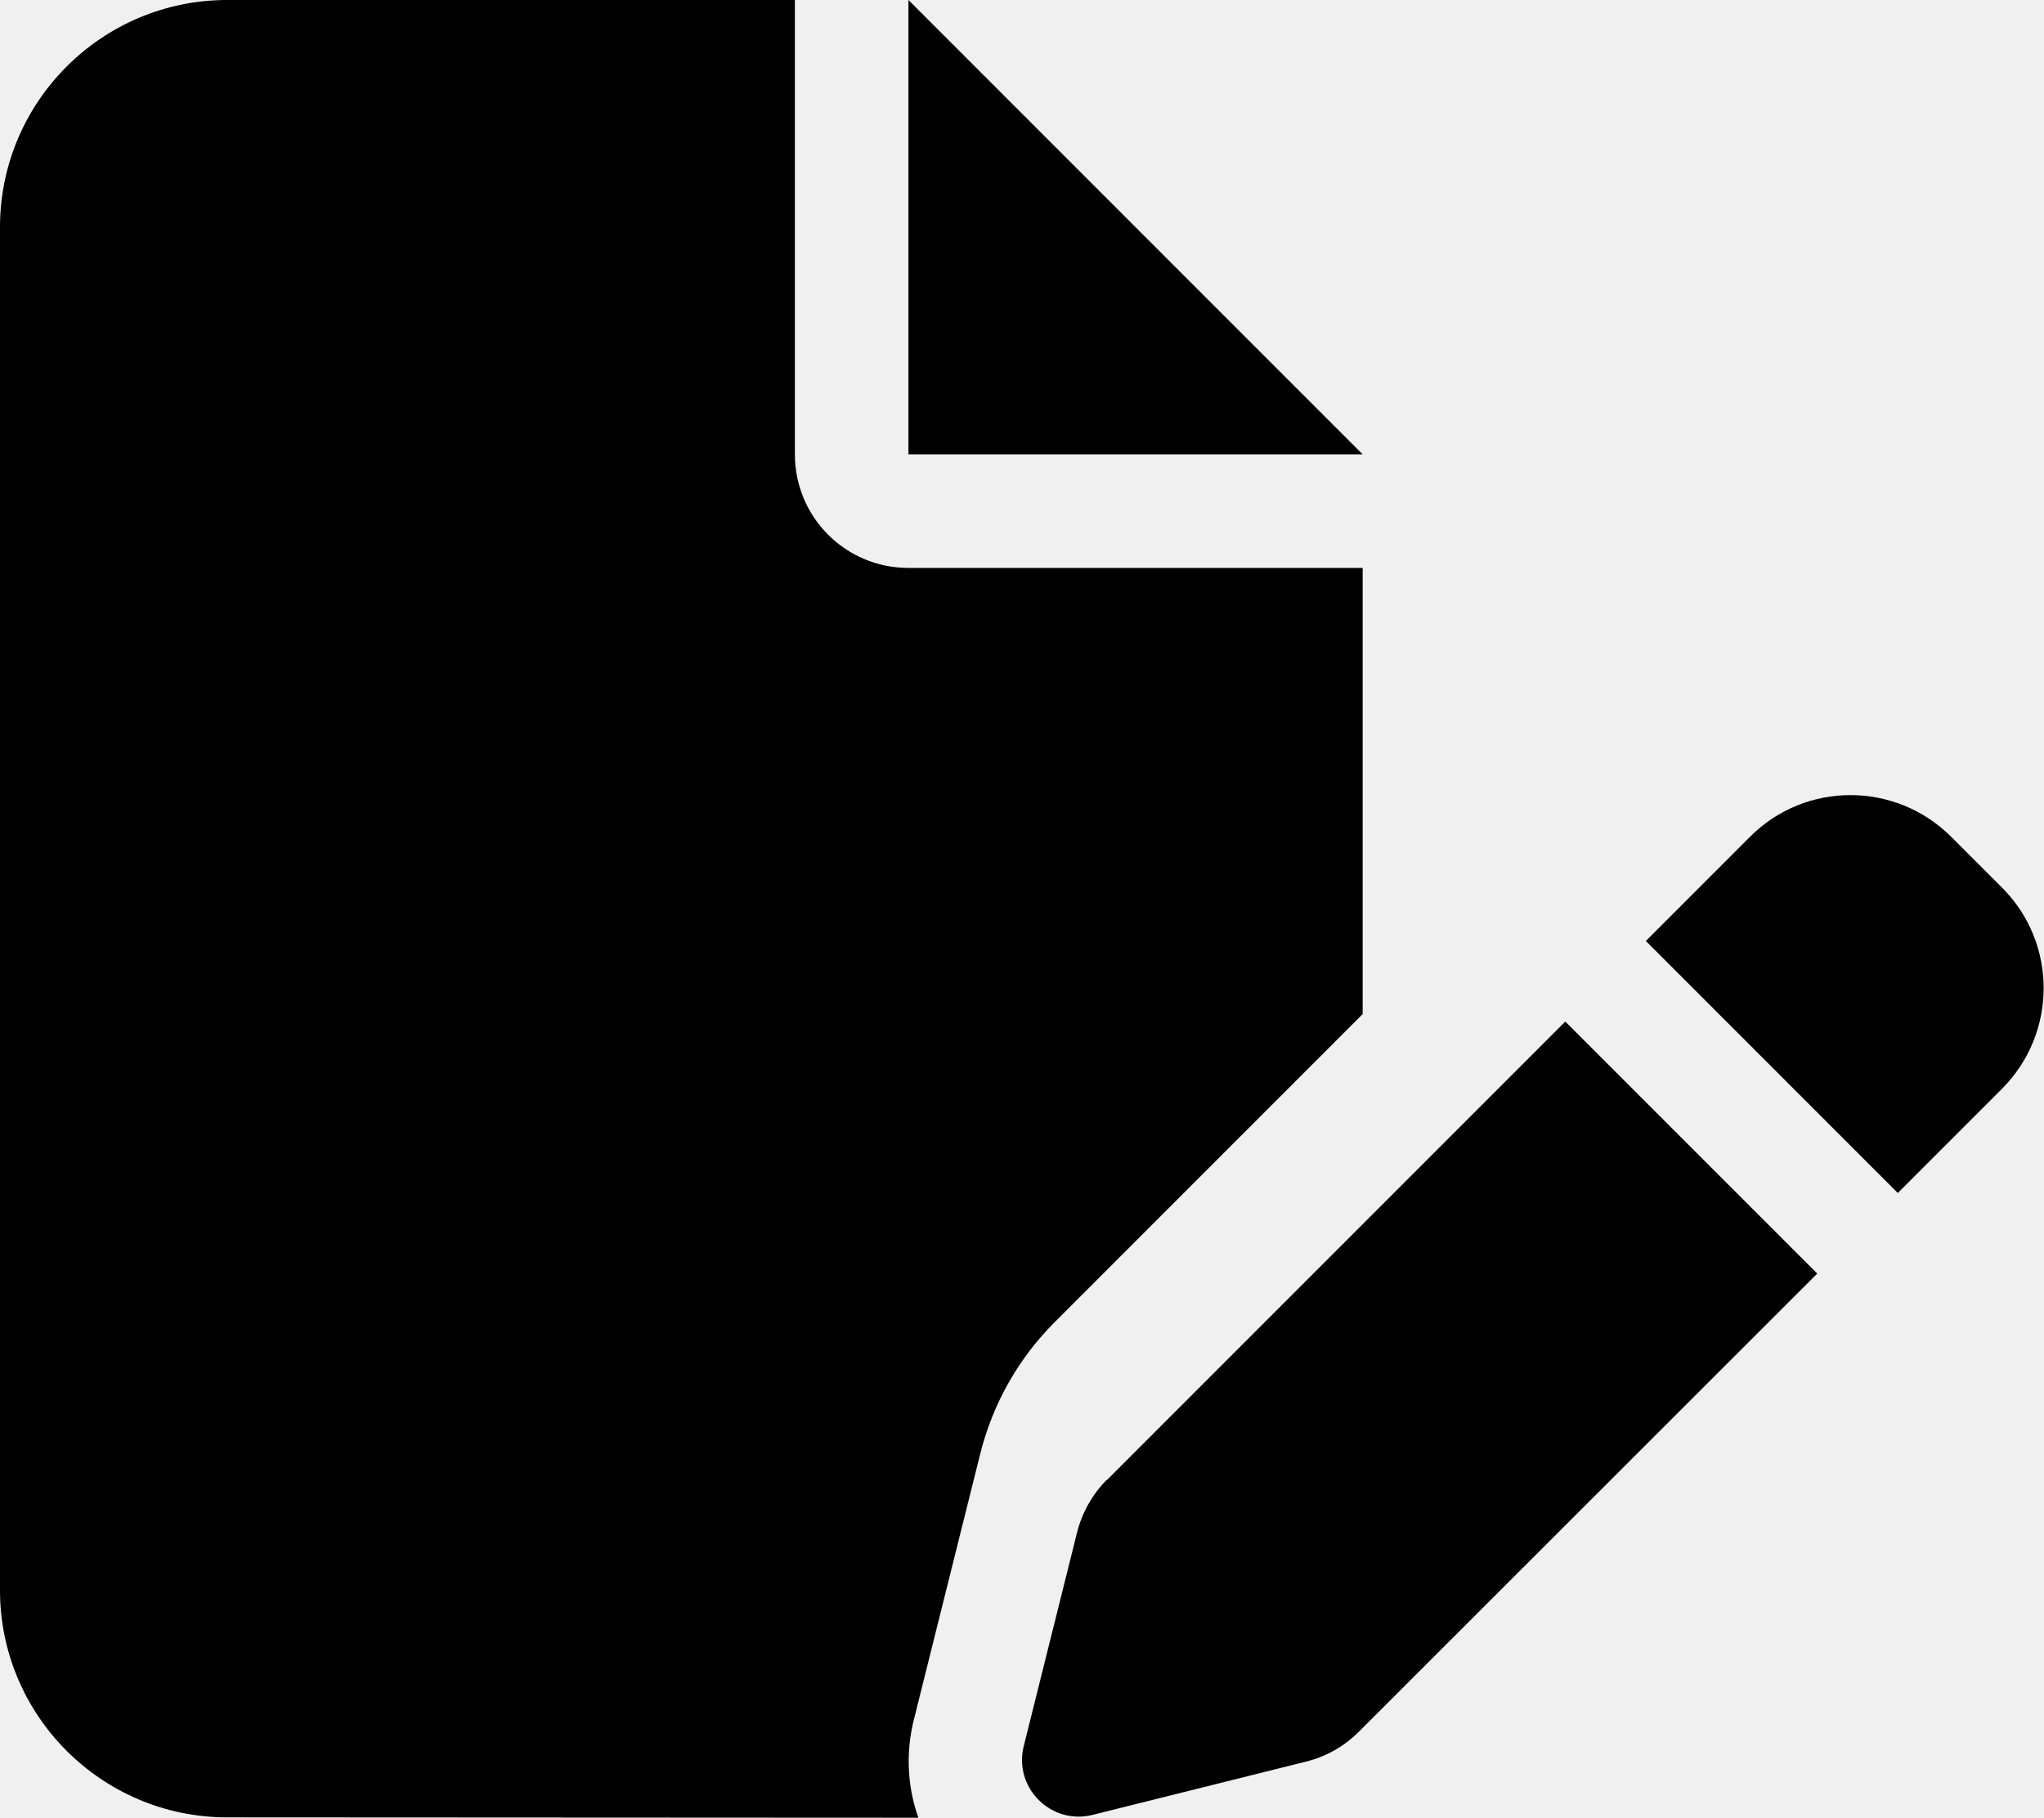
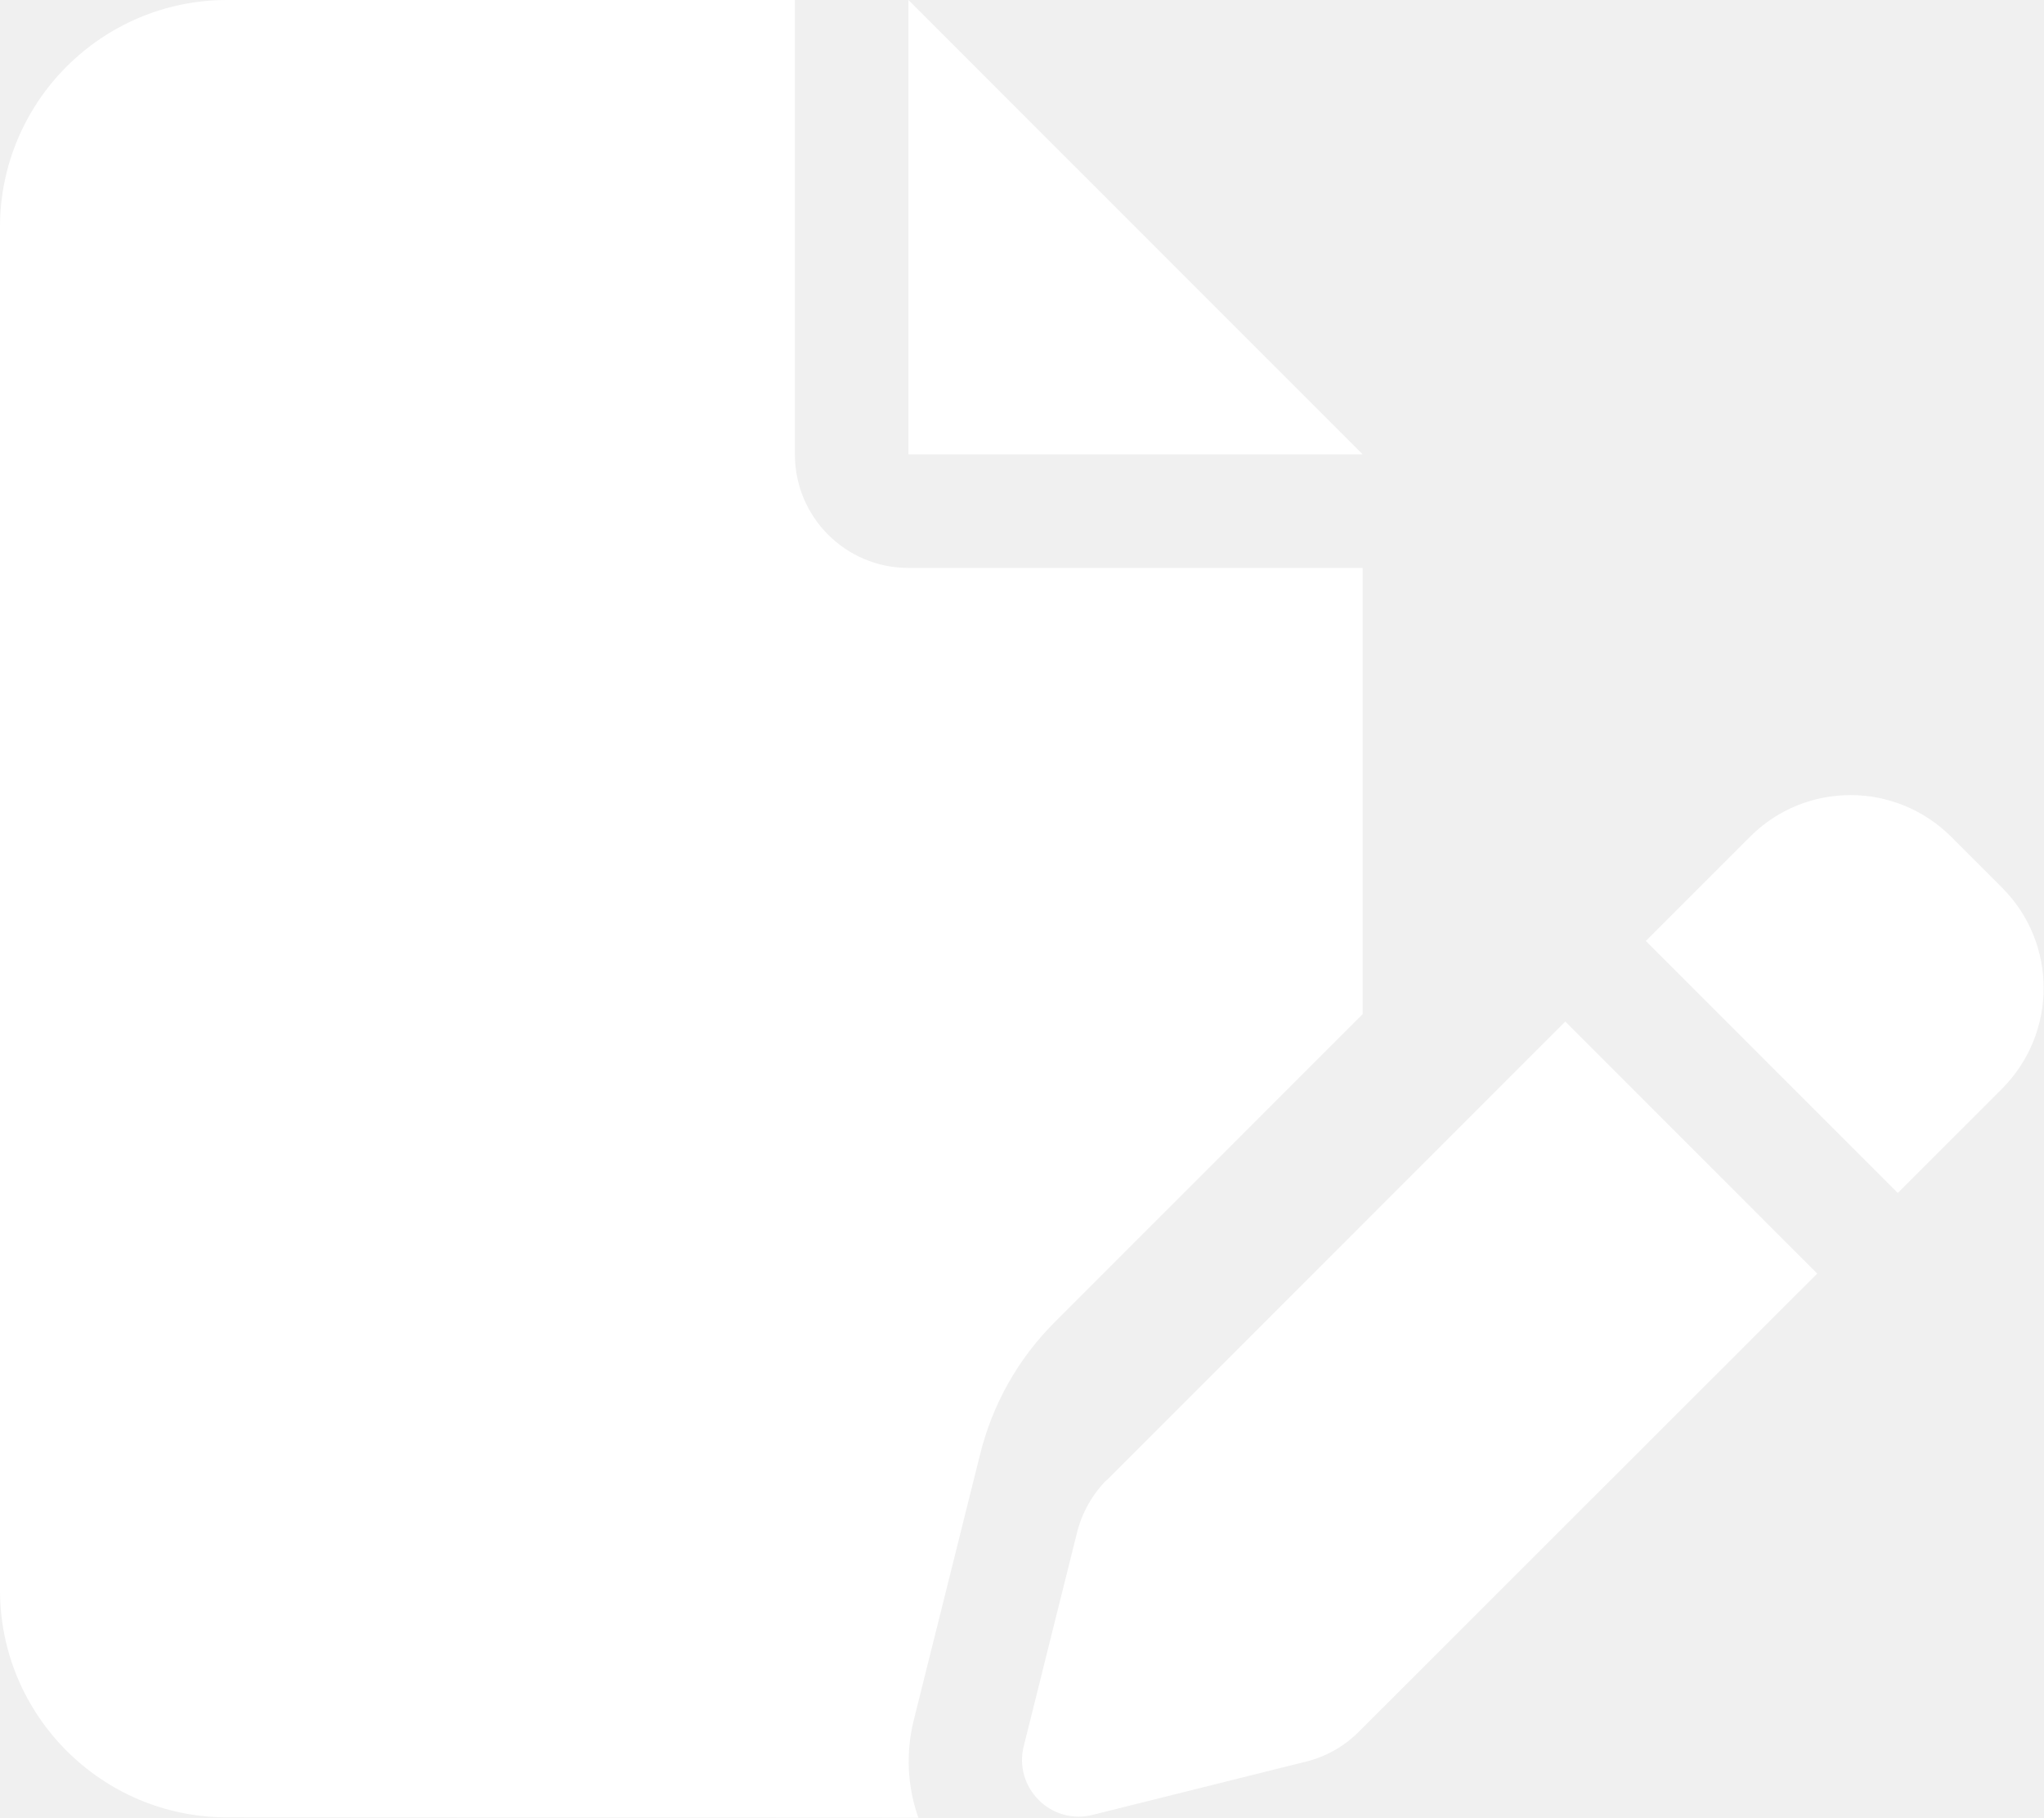
- <svg xmlns="http://www.w3.org/2000/svg" viewBox="0 0 576 512">
+ <svg xmlns="http://www.w3.org/2000/svg" fill="#ffffff" viewBox="0 0 576 512">
  <path d="M0 64C0 28.7 28.7 0 64 0L224 0l0 128c0 17.7 14.3 32 32 32l128 0 0 125.7-86.8 86.8c-10.3 10.3-17.5 23.1-21 37.2l-18.7 74.9c-2.3 9.2-1.8 18.8 1.3 27.5L64 512c-35.3 0-64-28.7-64-64L0 64zm384 64l-128 0L256 0 384 128zM549.8 235.7l14.4 14.4c15.6 15.6 15.6 40.9 0 56.6l-29.4 29.4-71-71 29.4-29.4c15.6-15.6 40.9-15.6 56.6 0zM311.9 417L441.1 287.8l71 71L382.9 487.9c-4.1 4.1-9.2 7-14.9 8.4l-60.1 15c-5.5 1.4-11.2-.2-15.2-4.2s-5.6-9.7-4.2-15.2l15-60.1c1.4-5.6 4.3-10.8 8.4-14.9z" />
</svg>
